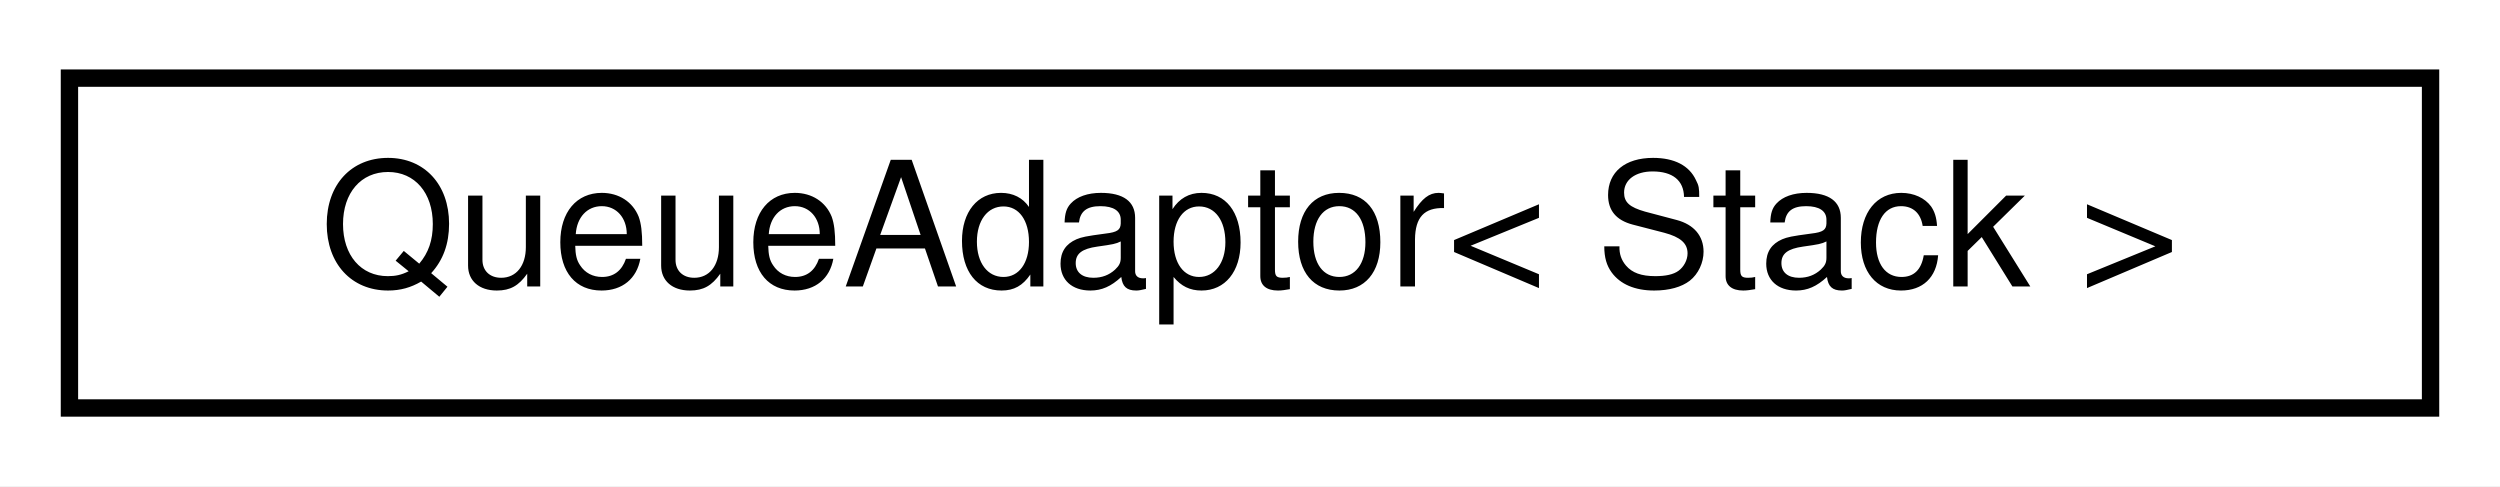
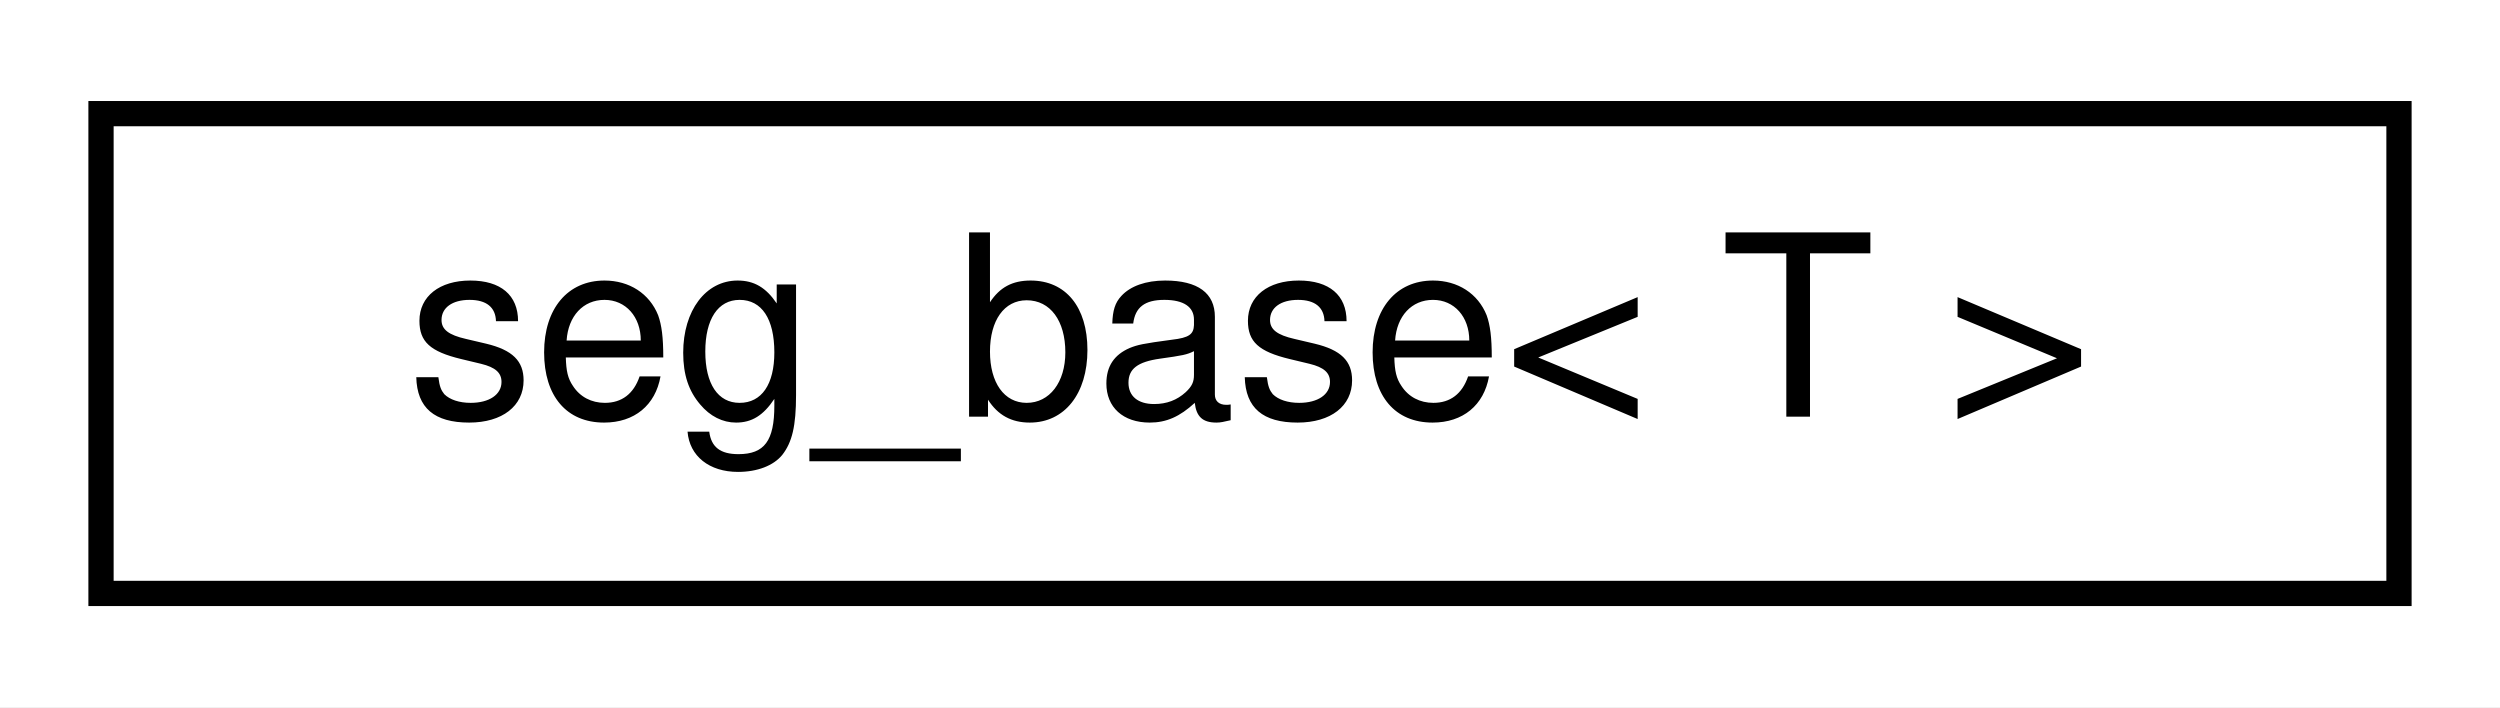
- <svg xmlns="http://www.w3.org/2000/svg" xmlns:xlink="http://www.w3.org/1999/xlink" width="144pt" height="28pt" viewBox="0.00 0.00 144.00 28.00">
+ <svg xmlns="http://www.w3.org/2000/svg" xmlns:xlink="http://www.w3.org/1999/xlink" width="99pt" height="28pt" viewBox="0.00 0.00 99.00 28.00">
  <g id="graph0" class="graph" transform="scale(1 1) rotate(0) translate(4 24)">
-     <polygon fill="white" stroke="transparent" points="-4,4 -4,-24 140,-24 140,4 -4,4" />
+     <polygon fill="white" stroke="transparent" points="-4,4 -4,-24 95,-24 95,4 -4,4" />
    <g id="node1" class="node">
      <g id="a_node1">
-         <a xlink:href="classQueueAdaptor.html" target="_top" xlink:title=" ">
-           <polygon fill="white" stroke="black" points="0,-0.5 0,-19.5 136,-19.5 136,-0.5 0,-0.5" />
-           <text text-anchor="middle" x="68" y="-7.5" font-family="Helvetica,sans-Serif" font-size="10.00">QueueAdaptor&lt; Stack &gt;</text>
+         <a xlink:href="structseg__base.html" target="_top" xlink:title=" ">
+           <polygon fill="white" stroke="black" points="0,-0.5 0,-19.5 91,-19.5 91,-0.5 0,-0.5" />
+           <text text-anchor="middle" x="45.5" y="-7.5" font-family="Helvetica,sans-Serif" font-size="10.00">seg_base&lt; T &gt;</text>
        </a>
      </g>
    </g>
  </g>
</svg>
